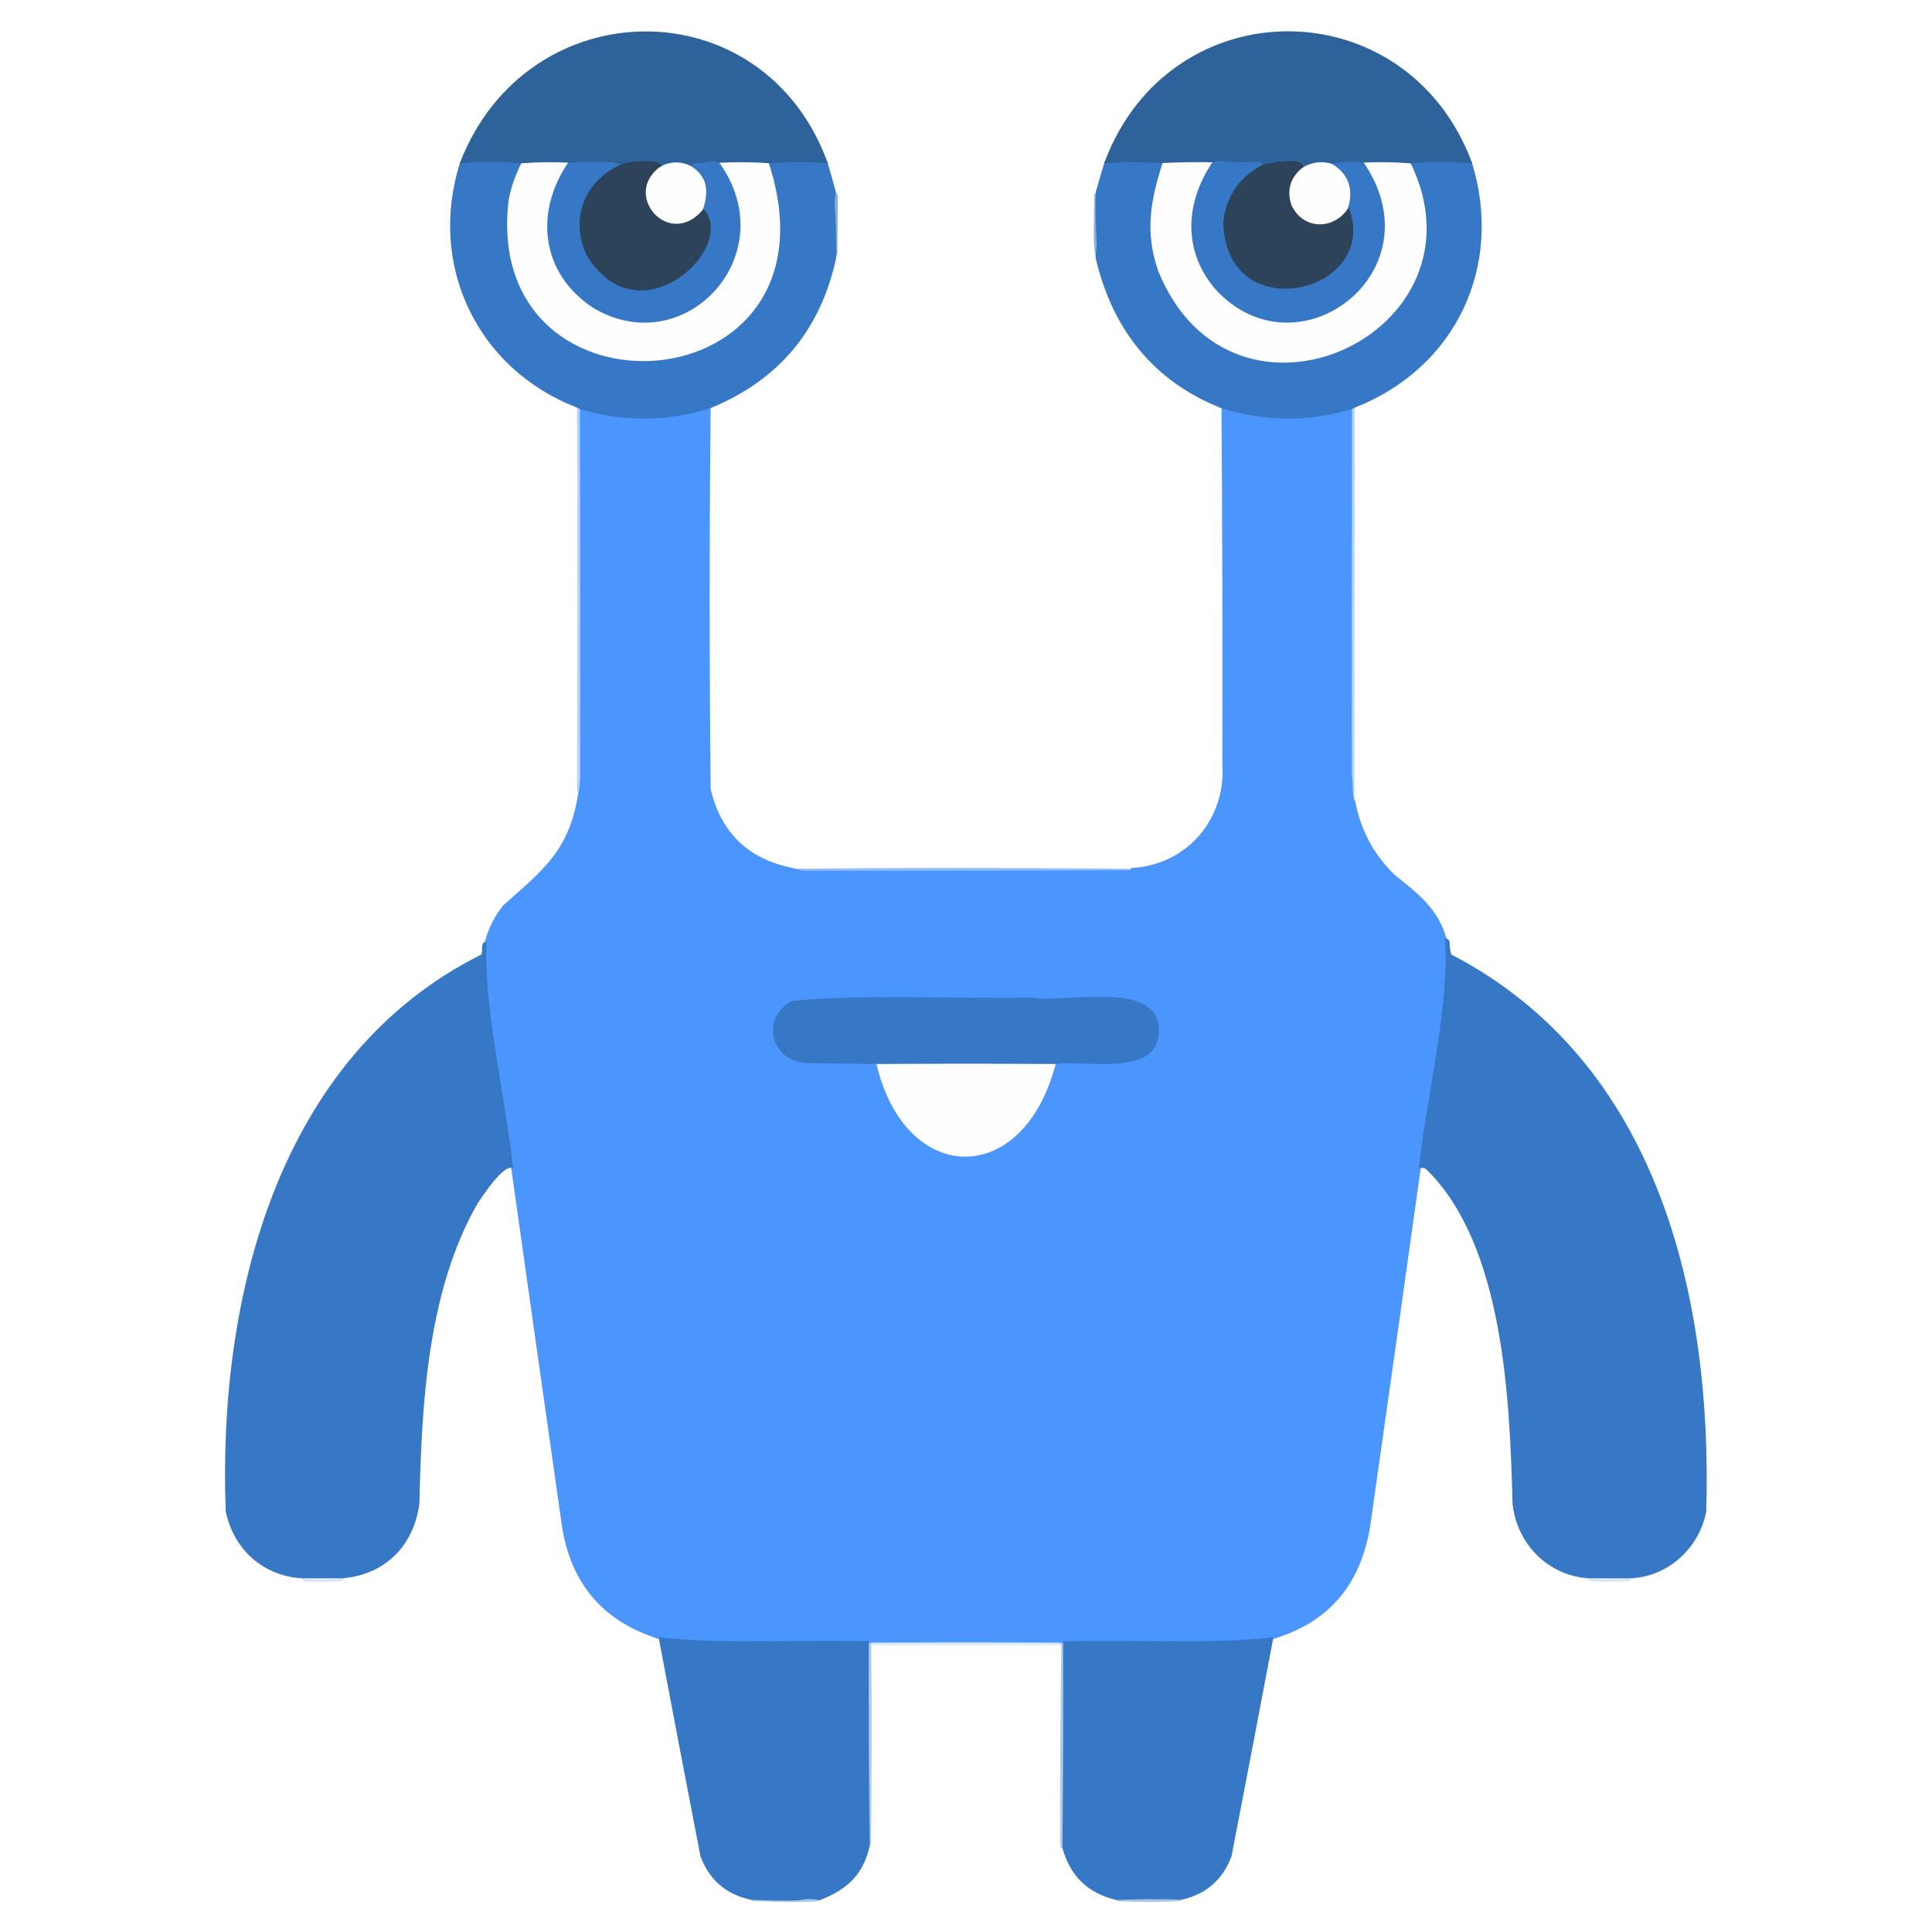
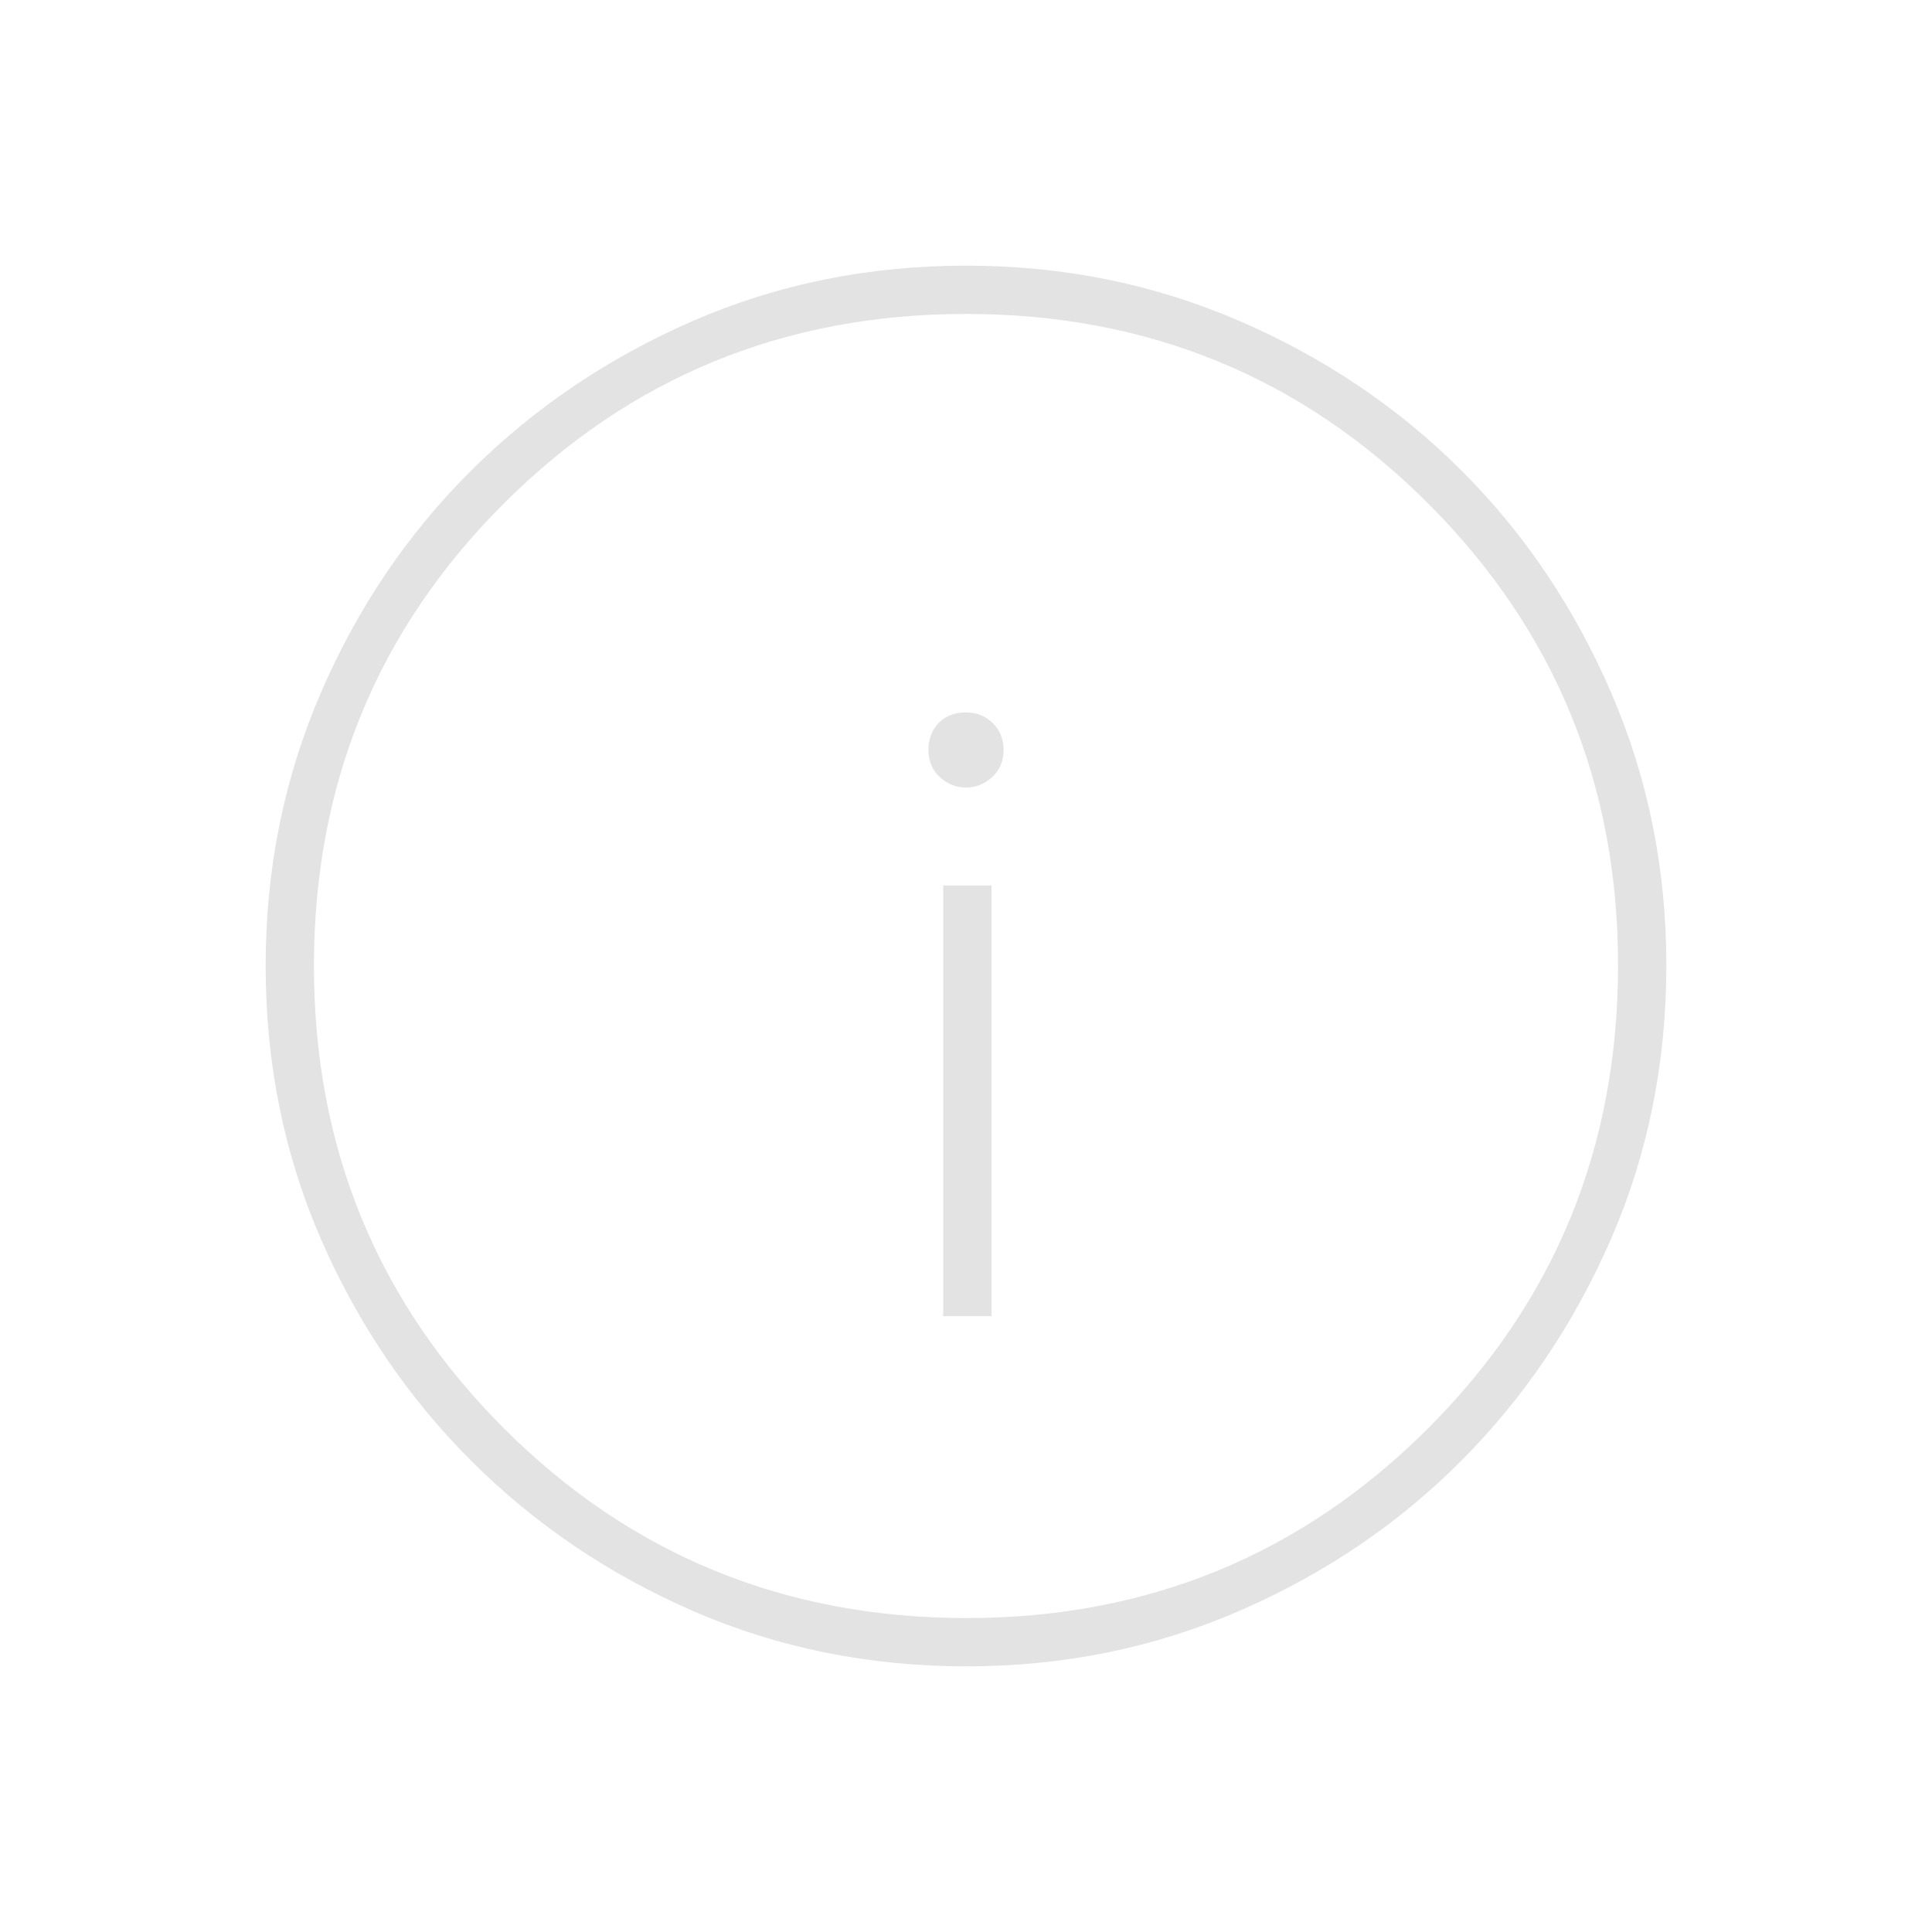
- <svg xmlns="http://www.w3.org/2000/svg" version="1.1" width="512px" height="512px" style="shape-rendering:geometricPrecision; text-rendering:geometricPrecision; image-rendering:optimizeQuality; fill-rule:evenodd; clip-rule:evenodd">
-   <g>
-     <path fill="#fefeff" stroke="#fefeff" stroke-width="0.5" d="M 137.98,43.04 c 4.34,-0.35 8.68,-0.4 13.04,-0.16 c -9.18,13.2 -7.55,29.19 6.11,38.37 c 24.24,14.75 50.88,-14.11 33.04,-38.34 c 4.59,-0.26 9.18,-0.23 13.77,0.1 c 21.41,65.58 -76.89,71.79 -69.38,9.87 c 0.68,-3.44 1.82,-6.72 3.42,-9.84 Z M 182.9,43.6 c 5.02,2.96 5.23,7.16 3.58,12.13 c -9.24,10.94 -22.38,-4.25 -11.47,-11.89 c 2.59,-1.32 5.22,-1.4 7.89,-0.24 Z M 307.9,42.96 c 4.62,-0.23 9.24,-0.3 13.86,-0.19 c -7.36,10.69 -8.23,23.39 0.43,33.61 c 21.47,23.73 59.01,-4.51 38.75,-33.53 c 4.37,-0.22 8.74,-0.15 13.09,0.2 c 22.12,45.47 -47.44,77.81 -67.32,28.87 c -3.63,-10.53 -2.08,-18.71 1.19,-28.96 Z M 353,43.16 c 4.74,2.74 6.1,7.24 4.36,12.37 c -4.11,5.87 -12.23,5.57 -15.34,-1.06 c -1.35,-4.1 -0.35,-7.52 3.01,-10.25 c 2.49,-1.51 5.14,-1.87 7.97,-1.06 Z M 231.97,281.73 c 16.04,-0.11 32.07,-0.11 48.11,0 c -8.59,33.84 -40.61,32.94 -48.11,0 Z" />
-   </g>
-   <g>
-     <path fill="#4b96ff" fill-opacity="0.408" d="M 152.91,107.74 c 0.35,0.17 0.69,0.34 1.03,0.5 c 0.07,32.42 0.09,64.84 0.07,97.26 c 0.02,1.85 -0.19,3.66 -0.64,5.45 c -0.28,-0.79 -0.44,-1.6 -0.46,-2.44 c 0.13,-33.59 0.13,-67.18 0,-100.77 Z M 358.06,108.24 c 0.32,-0.16 0.65,-0.32 0.97,-0.48 c -0.02,34.88 -0.06,69.76 -0.12,104.63 c -0.94,-0.98 -0.5,-5.36 -0.92,-6.89 c -0.02,-32.42 0.01,-64.84 0.07,-97.26 Z" />
-   </g>
-   <g>
-     <path fill="#3778c6" fill-opacity="0.392" d="M 230,435.2 c 0.33,-0.04 0.67,-0.08 1,-0.13 c -0.04,0.32 -0.08,0.63 -0.11,0.94 c 0.18,17.51 0.15,35.01 -0.07,52.51 c -0.05,0.36 -0.24,0.55 -0.57,0.58 c -0.24,-17.96 -0.33,-35.92 -0.25,-53.9 Z M 281,435.07 c 0.33,0.05 0.66,0.09 0.99,0.14 c 0.07,18.17 0.01,36.34 -0.18,54.51 c -0.9,0.45 -0.75,-0.67 -0.84,-1.2 c -0.06,-17.52 0.03,-35.03 0.28,-52.53 c -0.08,-0.31 -0.17,-0.61 -0.25,-0.92 Z" />
-   </g>
-   <g>
-     <path fill="#4b94ff" fill-opacity="0.604" d="M 209.88,230.23 c 30.03,-0.31 60.06,-0.3 90.1,0.03 c -0.02,0.33 -0.21,0.54 -0.55,0.63 c -27.97,0.11 -55.95,0.15 -83.93,0.12 c -1.95,0.14 -3.82,-0.12 -5.62,-0.78 Z" />
-   </g>
-   <g>
-     <path fill="#4b96ff" fill-opacity="0.2" d="M 231,435.07 c 16.67,-0.09 33.33,-0.09 50,0 c 0.08,0.31 0.17,0.61 0.25,0.92 c -16.79,0.01 -33.58,0.01 -50.36,0.02 c 0.03,-0.31 0.07,-0.62 0.11,-0.94 Z" />
-   </g>
-   <g>
-     <path fill="#3778c6" fill-opacity="0.604" d="M 221.25,50.89 c 0.57,0.31 0.82,0.82 0.76,1.53 c -0.01,4.7 -0.03,9.41 -0.08,14.11 c 0.08,0.69 -0.11,1.28 -0.58,1.75 c 0.05,-4.93 -0.09,-9.87 -0.43,-14.82 c 0.07,-0.86 0.18,-1.72 0.33,-2.57 Z M 290.68,50.79 c -0.18,4.56 -0.1,9.14 0.25,13.71 c -0.13,1.25 -0.25,2.5 -0.35,3.75 c -1.19,-1.43 -0.47,-13.26 -0.6,-15.79 c -0.07,-0.72 0.16,-1.28 0.7,-1.67 Z" />
-   </g>
-   <g>
-     <path fill="#3678c3" fill-opacity="0.125" stroke="#3678c3" stroke-width="0.5" stroke-opacity="0.125" d="M 79.99,418.01 c 3.67,0 7.34,0 11.02,-0.01 c 0.06,0.4 -0.11,0.67 -0.5,0.8 c -3.01,0.24 -6.03,0.3 -9.06,0.19 c -0.78,0.05 -1.27,-0.27 -1.46,-0.98 Z M 420.99,418.01 c 3.67,0 7.35,0 11.02,0.01 c 0.06,0.41 -0.11,0.68 -0.52,0.83 c -3.32,0.24 -6.64,0.24 -9.96,-0.03 c -0.39,-0.14 -0.57,-0.41 -0.54,-0.81 Z" />
-   </g>
-   <g>
-     <path fill="#3778c6" fill-opacity="0.412" d="M 198.87,503.18 c 4.21,0.24 8.43,0.3 12.67,0.19 c 1.88,-0.44 3.76,-0.45 5.63,-0.04 c -0.42,0.49 -0.97,0.71 -1.65,0.64 c -5.35,0.17 -10.7,0.1 -16.04,-0.19 c -0.36,-0.06 -0.56,-0.26 -0.61,-0.6 Z" />
-   </g>
-   <g>
-     <path fill="#3778c5" fill-opacity="0.427" d="M 295.88,503.27 c 5.77,-0.28 11.54,-0.31 17.32,-0.08 c -0.07,0.35 -0.29,0.57 -0.65,0.65 c -5.37,0.25 -10.73,0.26 -16.1,0.03 c -0.37,-0.06 -0.56,-0.26 -0.57,-0.6 Z" />
-   </g>
-   <g>
-     <path fill="#4b95ff" stroke="#4b95ff" stroke-width="0.5" d="M 153.94,108.24 c 11.41,3.35 22.79,3.26 34.14,-0.26 c -0.34,33.72 -0.34,67.44 0,101.16 c 2.76,11.68 10.02,18.71 21.8,21.09 c 1.8,0.66 3.67,0.92 5.62,0.78 c 27.98,0.03 55.96,-0.01 83.93,-0.12 c 0.34,-0.09 0.53,-0.3 0.55,-0.63 c 14.73,-0.78 25.23,-13.12 24.2,-27.76 c 0.07,-31.5 0,-62.99 -0.22,-94.48 c 11.34,3.48 22.71,3.56 34.1,0.22 c -0.06,32.42 -0.09,64.84 -0.07,97.26 c 0.42,1.53 -0.02,5.91 0.92,6.89 c 1.42,7.68 4.94,14.23 10.55,19.66 c 6.01,4.84 11.57,9 13.66,16.88 c 1.54,16.35 -5.06,43.17 -6.82,60.37 c -4.44,31.74 -8.92,63.47 -13.45,95.19 c -2.53,15.29 -10.71,25.21 -25.69,29.67 c -15.17,1.85 -39.09,0.58 -55.17,1.05 c -0.33,-0.05 -0.66,-0.09 -0.99,-0.14 c -16.67,-0.09 -33.33,-0.09 -50,0 c -0.33,0.05 -0.67,0.09 -1,0.13 c -17.25,-0.49 -38.43,0.85 -55.16,-1.04 c -14.71,-4.56 -23.26,-14.45 -25.66,-29.67 c -4.52,-31.73 -9.02,-63.47 -13.49,-95.21 c -1.9,-17.72 -7.8,-42.28 -7,-59.43 c 0.91,-3.62 2.54,-6.87 4.87,-9.77 c 10.26,-9.16 17.38,-14.31 19.81,-29.13 c 0.45,-1.79 0.66,-3.6 0.64,-5.45 c 0.02,-32.42 0,-64.84 -0.07,-97.26 Z M 231.97,281.73 c 7.5,32.94 39.52,33.84 48.11,0 c 7.77,-1.13 27.48,3.74 26.76,-9.2 c -0.59,-12.78 -25.17,-6.25 -33.34,-7.94 c -19.09,0.45 -45.49,-0.99 -63.65,0.94 c -8.11,4.6 -5.31,15.45 3.89,15.93 c 6.08,0.13 12.15,0.22 18.23,0.27 Z" />
-   </g>
-   <g>
-     <path fill="#3778c6" stroke="#3778c6" stroke-width="0.5" d="M 190.17,42.91 c 17.84,24.23 -8.8,53.09 -33.04,38.34 c -13.66,-9.18 -15.29,-25.17 -6.11,-38.37 c 1.05,-0.29 12.77,-0.59 14.22,0.71 c -9.79,3.99 -13.97,13.78 -9.74,23.6 c 13.36,22.83 39.4,-1.18 30.98,-11.46 c 1.65,-4.97 1.44,-9.17 -3.58,-12.13 c 0.49,-0.32 1.03,-0.53 1.61,-0.62 c 1.16,0.25 4.96,-1.21 5.66,-0.07 Z M 335.19,43.69 c -6.29,3.06 -9.87,8.04 -10.76,14.95 c 0.28,28.3 40.79,18.99 32.93,-3.11 c 1.74,-5.13 0.38,-9.63 -4.36,-12.37 c 1.46,-0.46 6.83,-0.86 7.94,-0.31 c 20.26,29.02 -17.28,57.26 -38.75,33.53 c -8.66,-10.22 -7.79,-22.92 -0.43,-33.61 c 0.14,-0.27 0.37,-0.41 0.67,-0.42 c 3.68,0.4 7.38,0.51 11.08,0.32 c 0.75,0.06 1.31,0.4 1.68,1.02 Z M 122.2,43.04 c 3.18,-0.51 12.16,-0.51 15.78,0 c -1.6,3.12 -2.74,6.4 -3.42,9.84 c -7.51,61.92 90.79,55.71 69.38,-9.87 c 5.02,-0.36 10.04,-0.37 15.07,-0.04 c 0.81,2.62 1.55,5.26 2.24,7.92 c -0.15,0.85 -0.26,1.71 -0.33,2.57 c 0.34,4.95 0.48,9.89 0.43,14.82 c -4.1,19.1 -15.19,32.33 -33.27,39.7 c -11.35,3.52 -22.73,3.61 -34.14,0.26 c -0.34,-0.16 -0.68,-0.33 -1.03,-0.5 c -26.36,-10.18 -39.37,-37.73 -30.71,-64.7 Z M 292.98,42.97 c 4.98,-0.32 9.95,-0.32 14.92,-0.01 c -3.27,10.25 -4.82,18.43 -1.19,28.96 c 19.88,48.94 89.44,16.6 67.32,-28.87 c 4.51,-0.51 11.15,-0.53 15.77,-0.01 c 8.5,27.39 -4.15,54.24 -30.77,64.72 c -0.32,0.16 -0.65,0.32 -0.97,0.48 c -11.39,3.34 -22.76,3.26 -34.1,-0.22 c -18.21,-7.14 -28.99,-20.96 -33.38,-39.77 c 0.1,-1.25 0.22,-2.5 0.35,-3.75 c -0.35,-4.57 -0.43,-9.15 -0.25,-13.71 c 0.74,-2.62 1.51,-5.22 2.3,-7.82 Z M 383.12,248.93 c 0.38,0.06 0.64,0.28 0.78,0.66 c 0.01,1.2 0.17,2.38 0.48,3.53 c 54.73,28.26 69.21,90.4 67.55,147.38 c -1.8,9.61 -10.08,17.18 -19.92,17.52 c -3.67,-0.01 -7.35,-0.01 -11.02,-0.01 c -10.62,-0.67 -18.77,-9.02 -19.9,-19.51 c -0.73,-27.19 -2.22,-68.78 -23.08,-88.94 c -0.53,-0.3 -1.11,-0.39 -1.71,-0.26 c 1.76,-17.2 8.36,-44.02 6.82,-60.37 Z M 128.69,249.85 c -0.8,17.15 5.1,41.71 7,59.43 c -2.7,-0.71 -8.01,7.57 -9.41,9.63 c -13.32,23.36 -14.77,53.33 -15.39,79.59 c -1.49,10.95 -8.81,18.43 -19.88,19.5 c -3.68,0.01 -7.35,0.01 -11.02,0.01 c -10.18,-0.61 -17.86,-7.59 -19.92,-17.51 c -2.13,-55.78 13.44,-120.3 67.6,-147.31 c 0.67,-0.85 -0.13,-3.1 1.02,-3.34 Z M 280.08,281.73 c -16.04,-0.11 -32.07,-0.11 -48.11,0 c -6.08,-0.05 -12.15,-0.14 -18.23,-0.27 c -9.2,-0.48 -12,-11.33 -3.89,-15.93 c 18.16,-1.93 44.56,-0.49 63.65,-0.94 c 8.17,1.69 32.75,-4.84 33.34,7.94 c 0.72,12.94 -18.99,8.07 -26.76,9.2 Z M 174.84,434.16 c 16.73,1.89 37.91,0.55 55.16,1.04 c -0.08,17.98 0.01,35.94 0.25,53.9 c -1.68,7.64 -6.04,11.51 -13.08,14.23 c -1.87,-0.41 -3.75,-0.4 -5.63,0.04 c -4.24,0.11 -8.46,0.05 -12.67,-0.19 c -6.38,-1.42 -10.71,-5.2 -13,-11.31 c -3.72,-19.23 -7.4,-38.46 -11.03,-57.71 Z M 337.16,434.16 c -3.63,19.25 -7.32,38.48 -11.04,57.71 c -2.28,6.08 -6.58,9.85 -12.92,11.32 c -5.78,-0.23 -11.55,-0.2 -17.32,0.08 c -7.38,-1.72 -12.07,-6.24 -14.07,-13.55 c 0.19,-18.17 0.25,-36.34 0.18,-54.51 c 16.08,-0.47 40,0.8 55.17,-1.05 Z" />
-   </g>
-   <g>
-     <path fill="#2d629b" stroke="#2d629b" stroke-width="0.5" d="M 219.01,42.97 c -5.03,-0.33 -10.05,-0.32 -15.07,0.04 c -4.59,-0.33 -9.18,-0.36 -13.77,-0.1 c -0.7,-1.14 -4.5,0.32 -5.66,0.07 c -0.58,0.09 -1.12,0.3 -1.61,0.62 c -2.67,-1.16 -5.3,-1.08 -7.89,0.24 c -0.81,-1.45 -8.12,-0.75 -9.77,-0.25 c -1.45,-1.3 -13.17,-1 -14.22,-0.71 c -4.36,-0.24 -8.7,-0.19 -13.04,0.16 c -3.62,-0.51 -12.6,-0.51 -15.78,0 c 17.82,-45.6 79.79,-46.27 96.81,-0.07 Z M 389.8,43.04 c -4.62,-0.52 -11.26,-0.5 -15.77,0.01 c -4.35,-0.35 -8.72,-0.42 -13.09,-0.2 c -1.11,-0.55 -6.48,-0.15 -7.94,0.31 c -2.83,-0.81 -5.48,-0.45 -7.97,1.06 c 0.06,-2 -5.34,-1 -6.53,-1.13 c -1.09,0.3 -2.2,0.5 -3.31,0.6 c -0.37,-0.62 -0.93,-0.96 -1.68,-1.02 c -3.7,0.19 -7.4,0.08 -11.08,-0.32 c -0.3,0.01 -0.53,0.15 -0.67,0.42 c -4.62,-0.11 -9.24,-0.04 -13.86,0.19 c -4.97,-0.31 -9.94,-0.31 -14.92,0.01 c 17.41,-46.04 79.58,-45.78 96.82,0.07 Z" />
-   </g>
-   <g>
-     <path fill="#2c4359" stroke="#2c4359" stroke-width="0.5" d="M 175.01,43.84 c -10.91,7.64 2.23,22.83 11.47,11.89 c 8.42,10.28 -17.62,34.29 -30.98,11.46 c -4.23,-9.82 -0.05,-19.61 9.74,-23.6 c 1.65,-0.5 8.96,-1.2 9.77,0.25 Z M 345.03,44.22 c -3.36,2.73 -4.36,6.15 -3.01,10.25 c 3.11,6.63 11.23,6.93 15.34,1.06 c 7.86,22.1 -32.65,31.41 -32.93,3.11 c 0.89,-6.91 4.47,-11.89 10.76,-14.95 c 1.11,-0.1 2.22,-0.3 3.31,-0.6 c 1.19,0.13 6.59,-0.87 6.53,1.13 Z" />
-   </g>
+ <svg xmlns="http://www.w3.org/2000/svg" height="40px" viewBox="0 -960 960 960" width="40px" fill="#e3e3e3">
+   <path d="M468.67-306h24v-214h-24v214ZM493-573.88q5.67-5.22 5.67-13.45 0-8.14-5.41-13.4-5.4-5.27-13.25-5.27-8.51 0-13.59 5.27-5.09 5.26-5.09 13.4 0 8.23 5.66 13.45 5.65 5.21 13 5.21 7.34 0 13.01-5.21ZM480.35-132q-72.66 0-135.73-27.39-63.07-27.39-110.42-74.68-47.35-47.29-74.77-110.33Q132-407.44 132-480.16q0-72.05 27.39-135.5 27.39-63.46 74.68-110.47 47.29-47.02 110.33-74.44Q407.44-828 480.16-828q72.05 0 135.5 27.39 63.46 27.39 110.47 74.35 47.02 46.96 74.44 110.43Q828-552.35 828-480.35q0 72.66-27.39 135.73-27.39 63.07-74.35 110.3-46.96 47.22-110.43 74.77Q552.35-132 480.35-132Zm-.02-24q135 0 229.34-94.33 94.33-94.34 94.33-230 0-135-94.21-229.34Q615.58-804 480-804q-135.33 0-229.67 94.21Q156-615.58 156-480q0 135.33 94.33 229.67 94.34 94.33 230 94.33ZM480-480Z" />
</svg>
